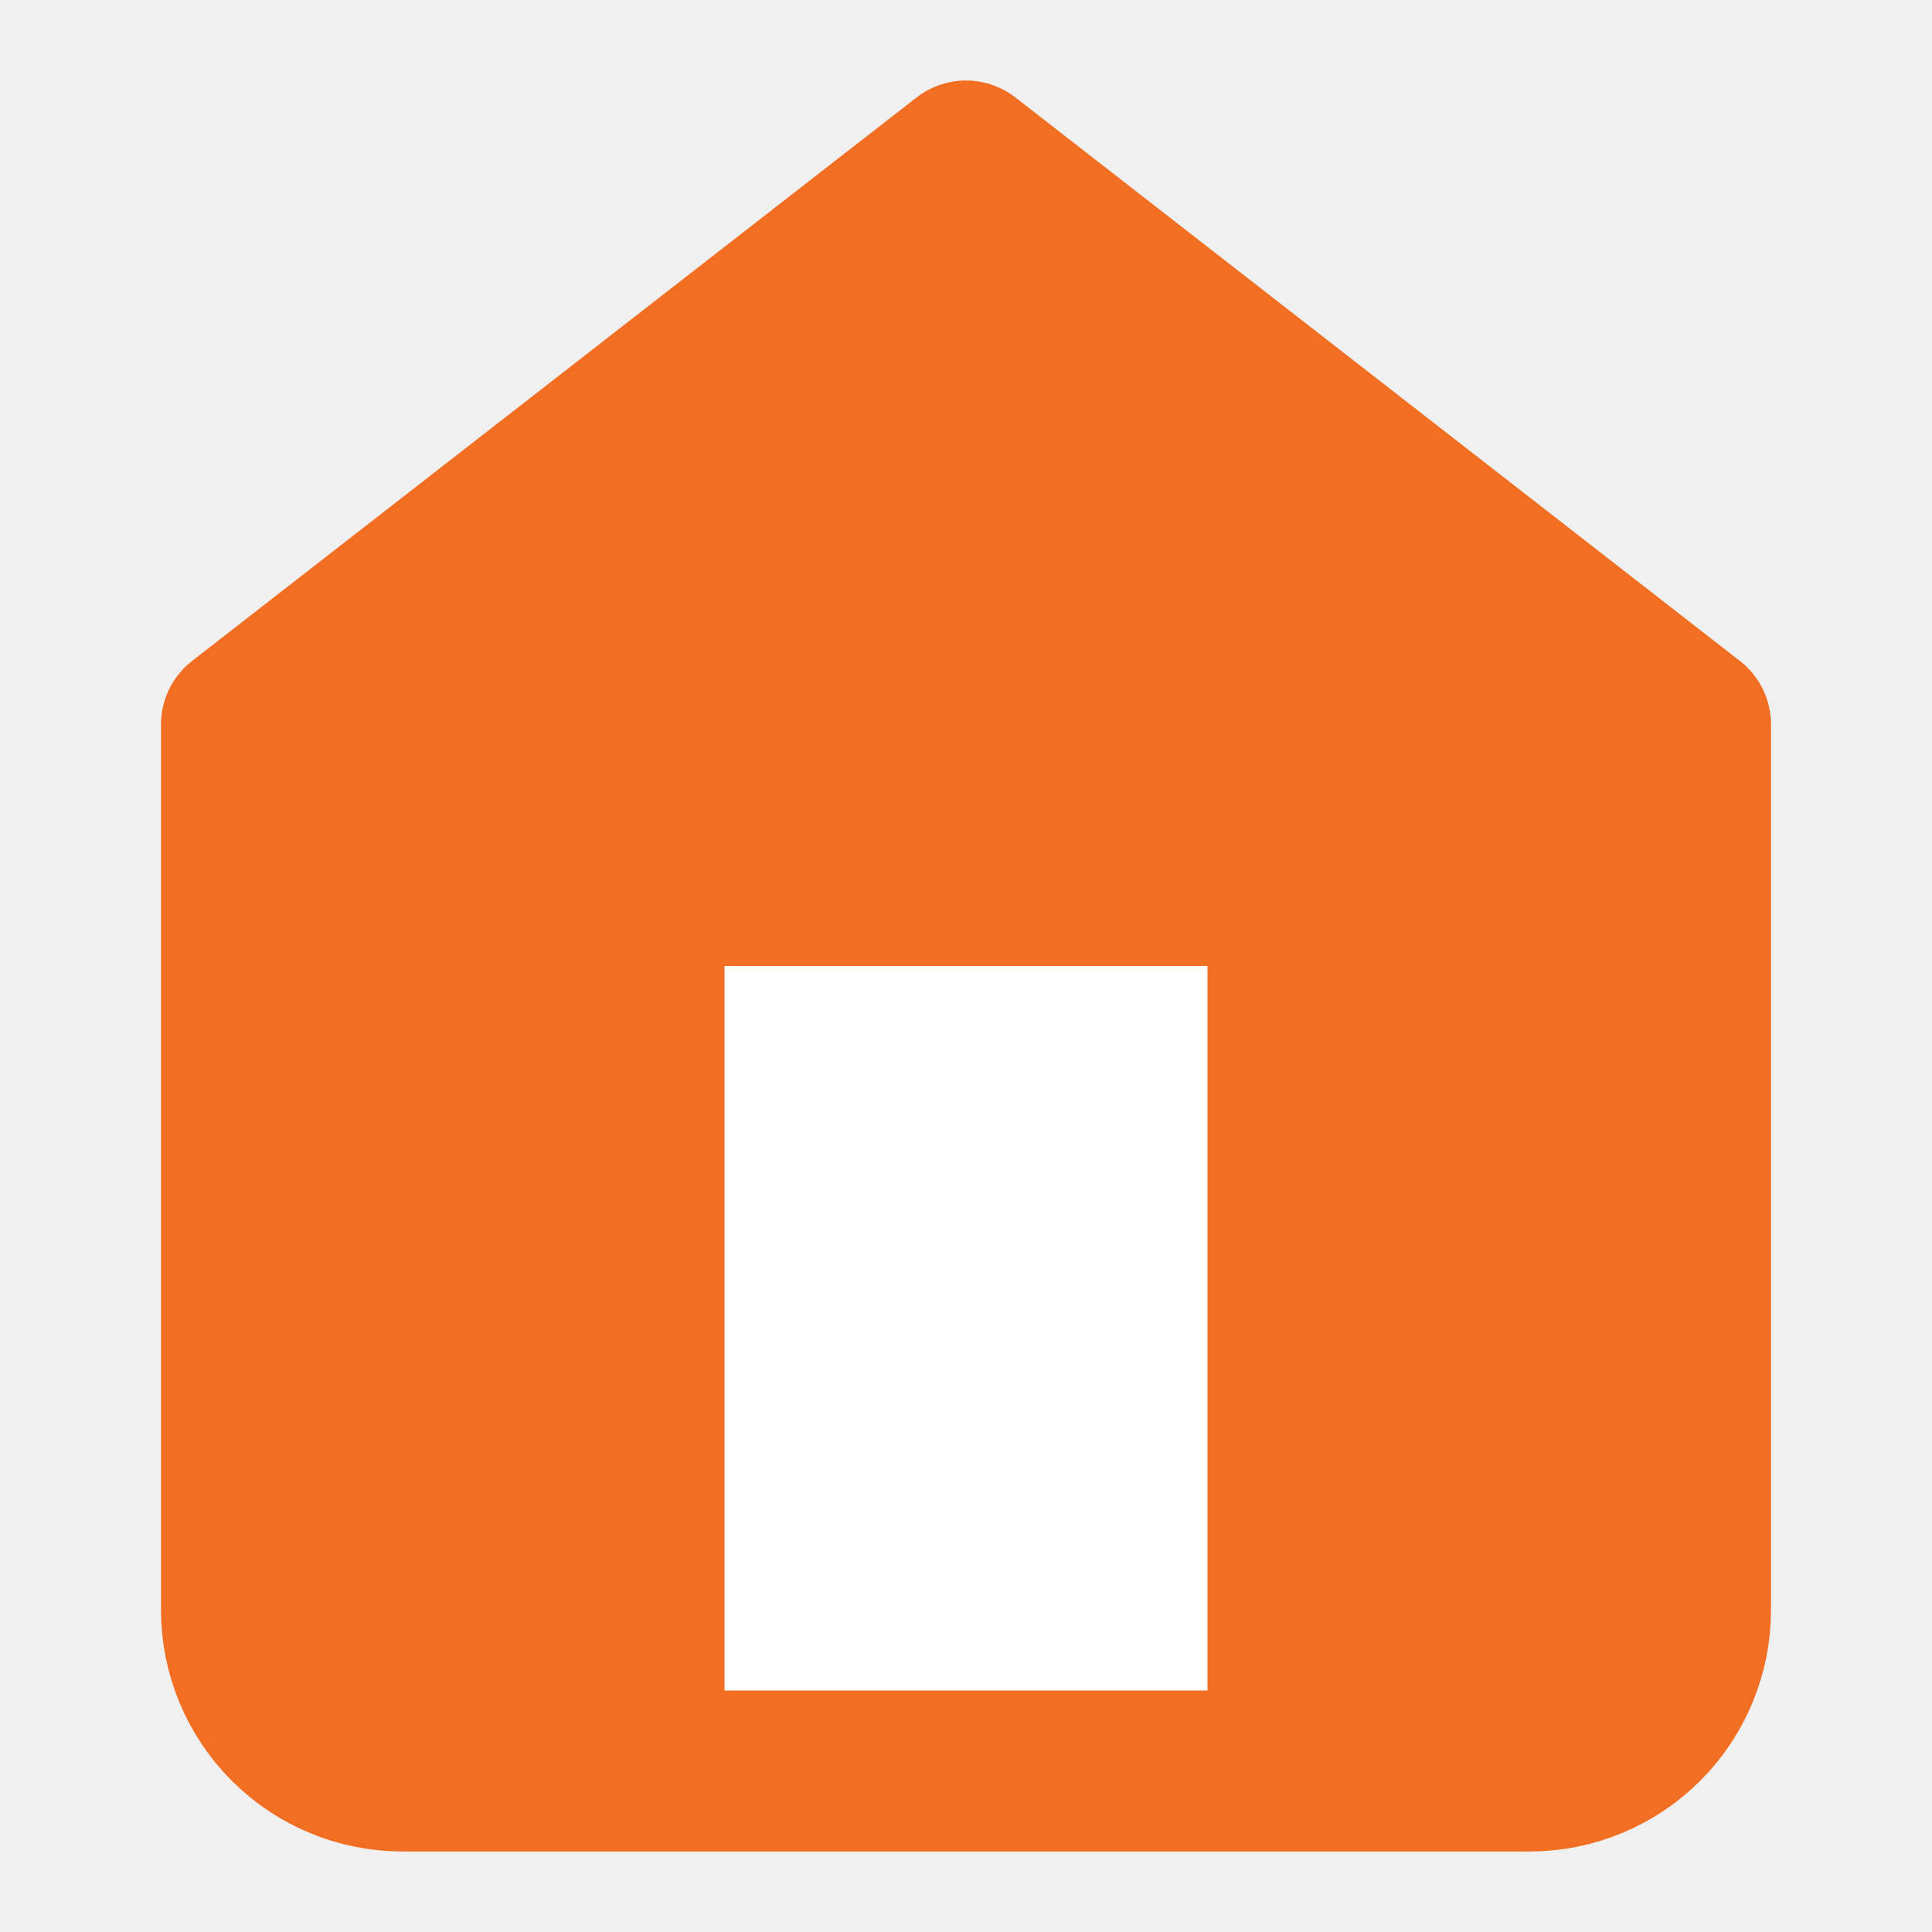
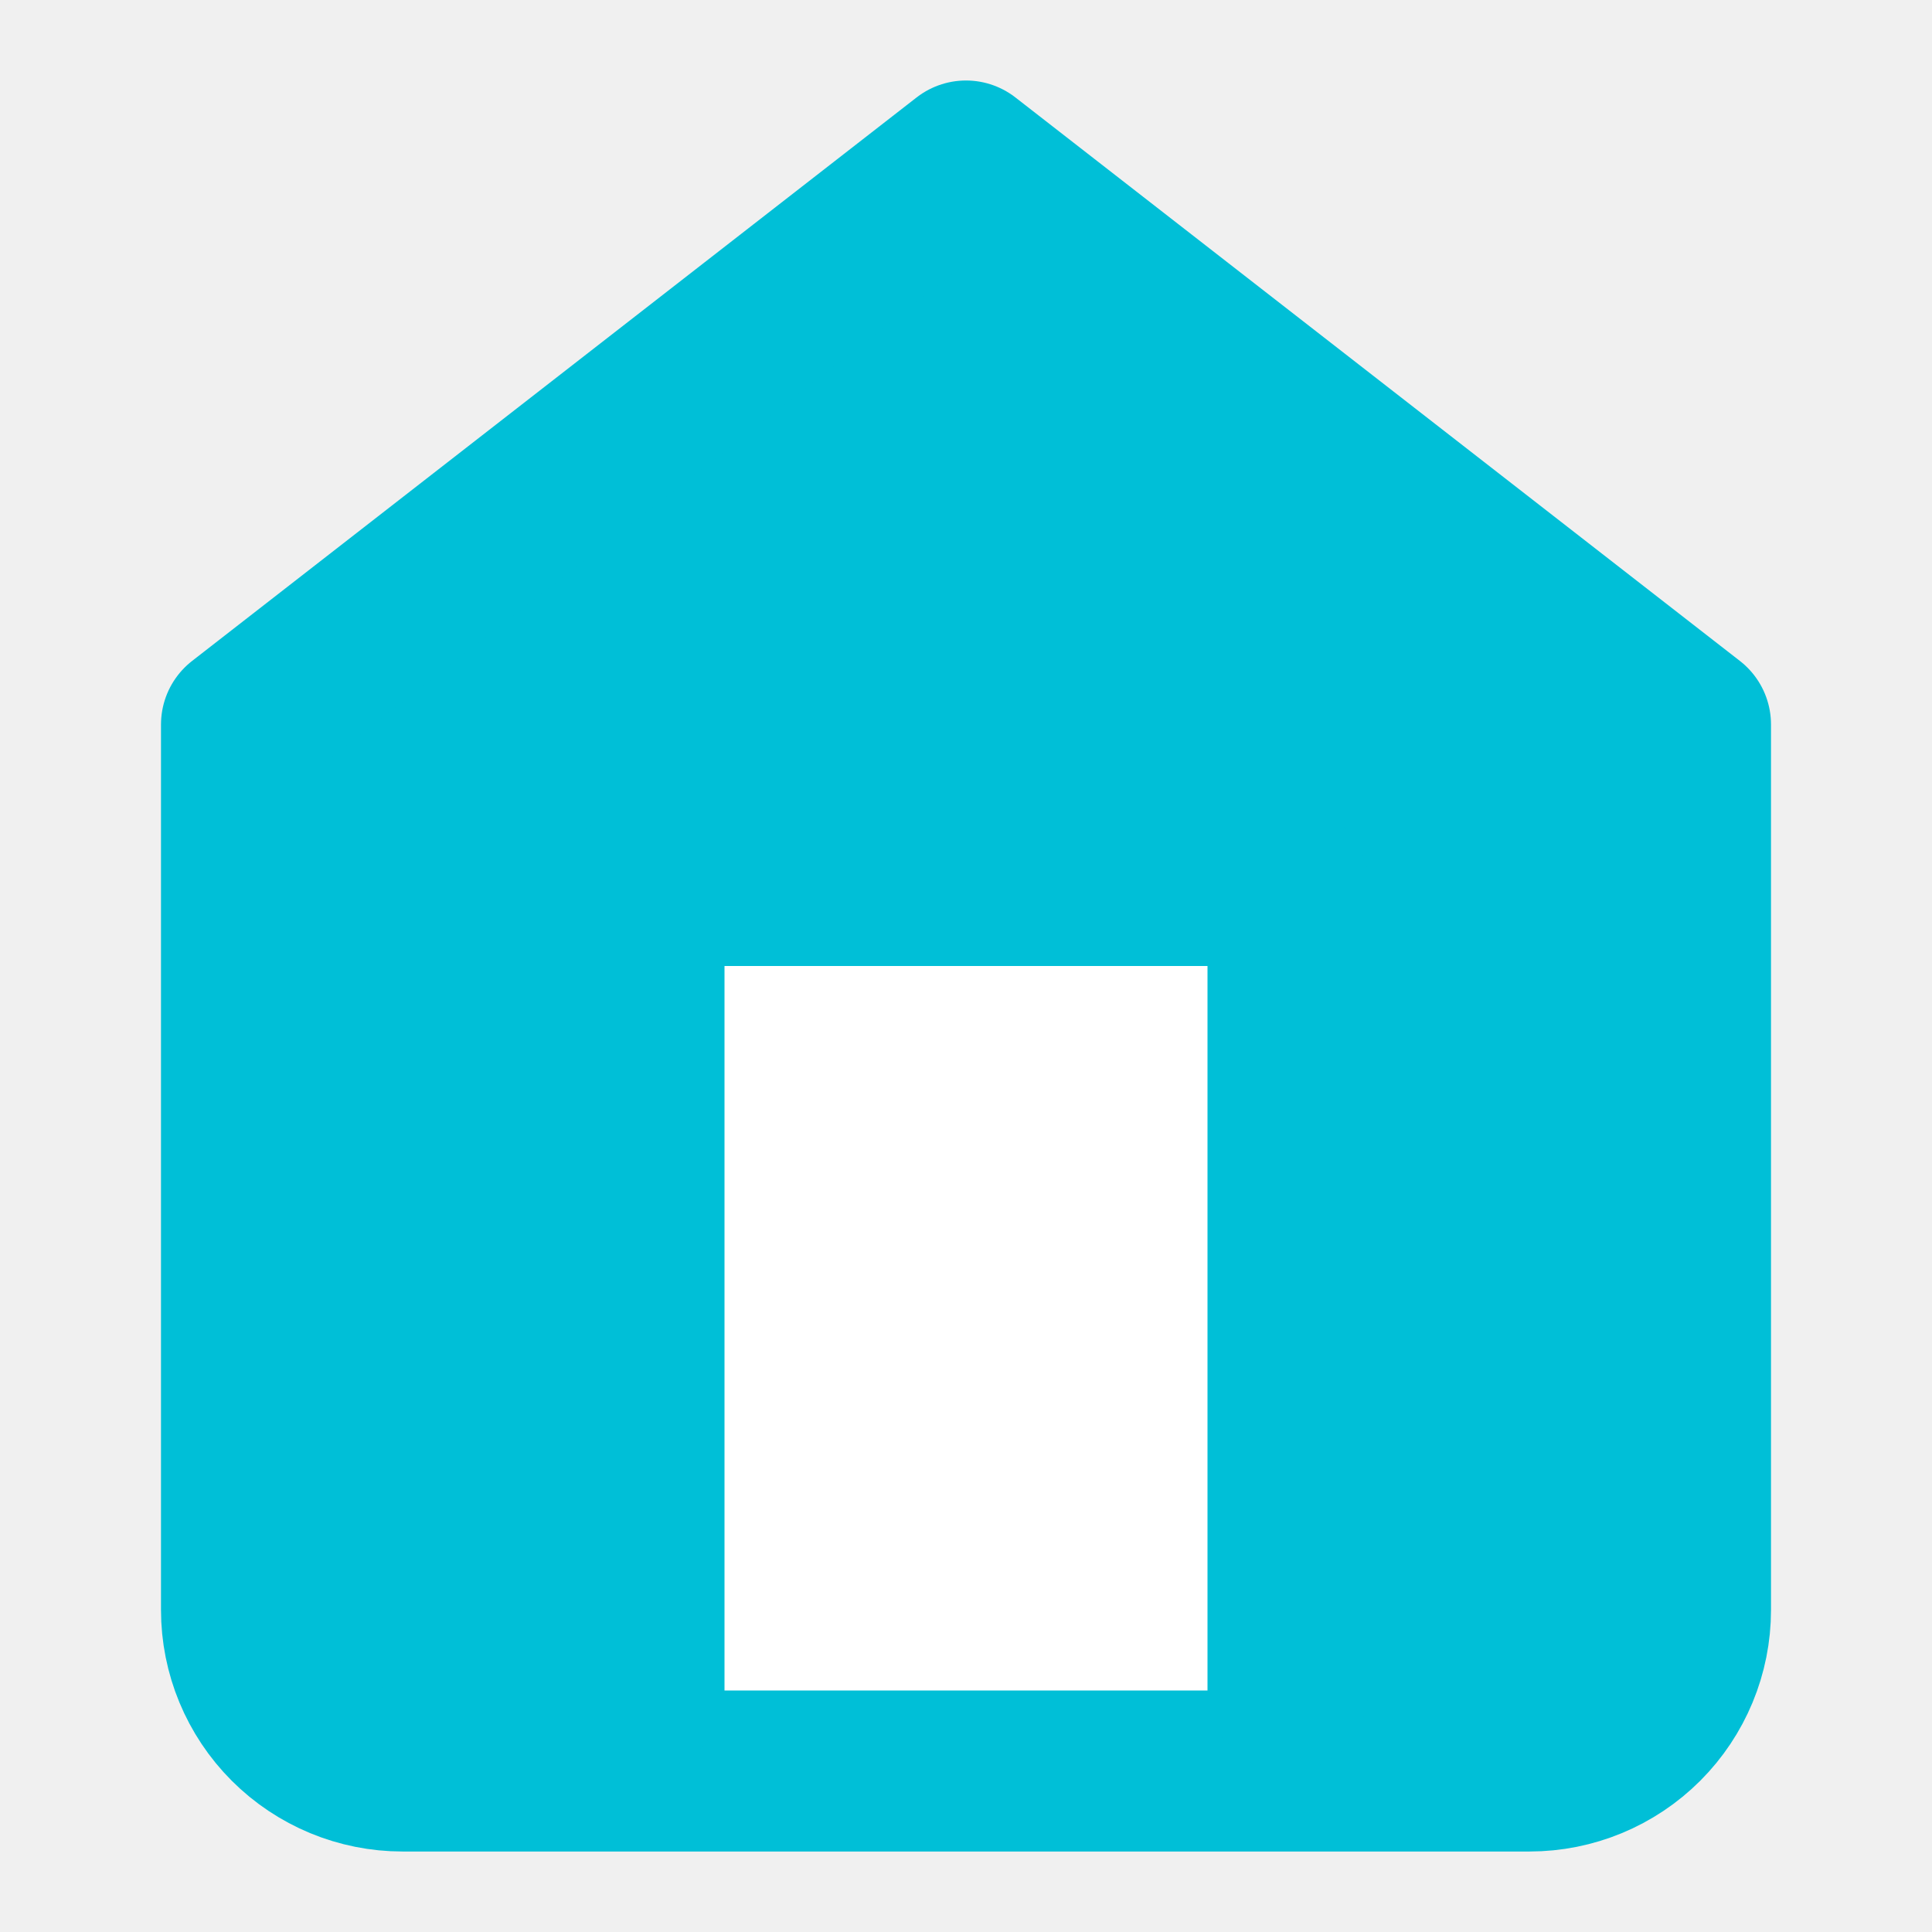
<svg xmlns="http://www.w3.org/2000/svg" width="24" height="24" viewBox="0 0 24 24" fill="none">
-   <path d="M3 9L12 2L21 9V20C21 20.53 20.789 21.039 20.414 21.414C20.039 21.789 19.53 22 19 22H5C4.47 22 3.961 21.789 3.586 21.414C3.211 21.039 3 20.53 3 20V9Z" fill="#F26E22" stroke="#F26E22" stroke-width="2" stroke-linecap="round" stroke-linejoin="round" />
+   <path d="M3 9L12 2L21 9V20C21 20.53 20.789 21.039 20.414 21.414C20.039 21.789 19.53 22 19 22H5C4.47 22 3.961 21.789 3.586 21.414C3.211 21.039 3 20.53 3 20V9Z" fill="#00BFD7" stroke="#00BFD7" stroke-width="2" stroke-linecap="round" stroke-linejoin="round" />
  <path d="M8 21V11H16V21" fill="white" />
-   <path d="M8 21V11H16V21" stroke="#F26E22" stroke-width="2" stroke-linecap="round" stroke-linejoin="round" />
+   <path d="M8 21V11H16V21" stroke="#00BFD7" stroke-width="2" stroke-linecap="round" stroke-linejoin="round" />
</svg>
